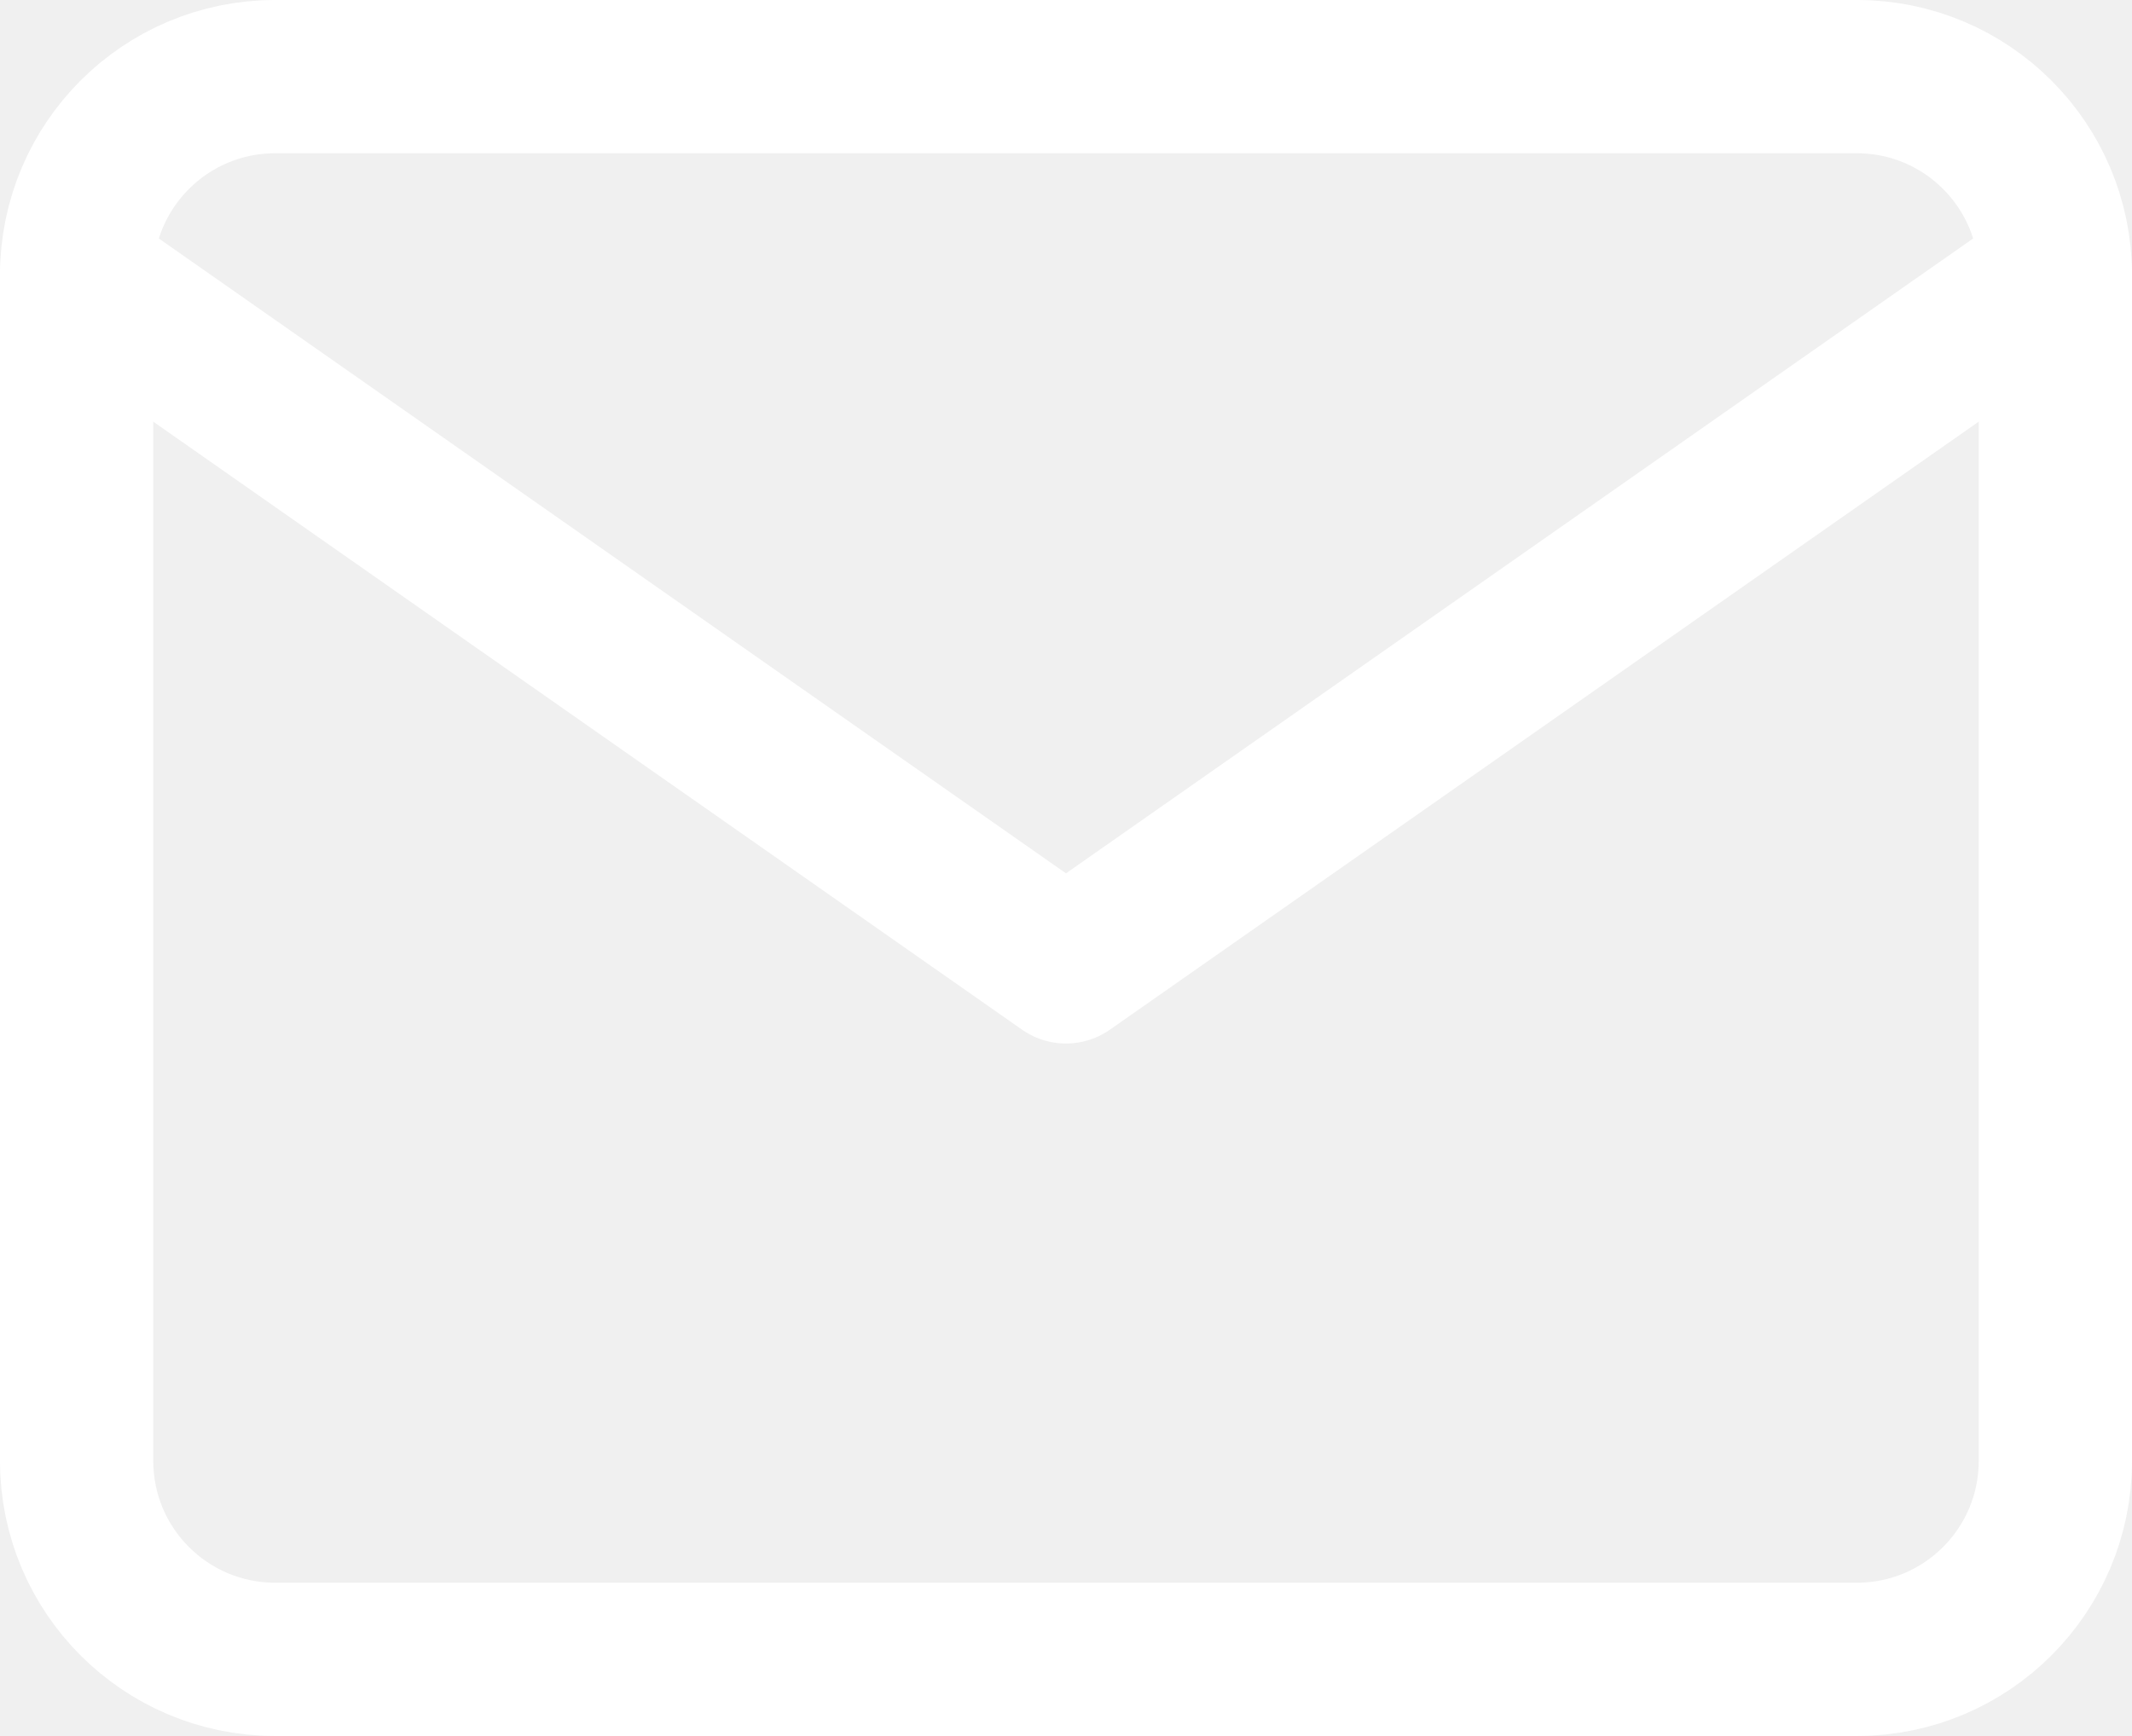
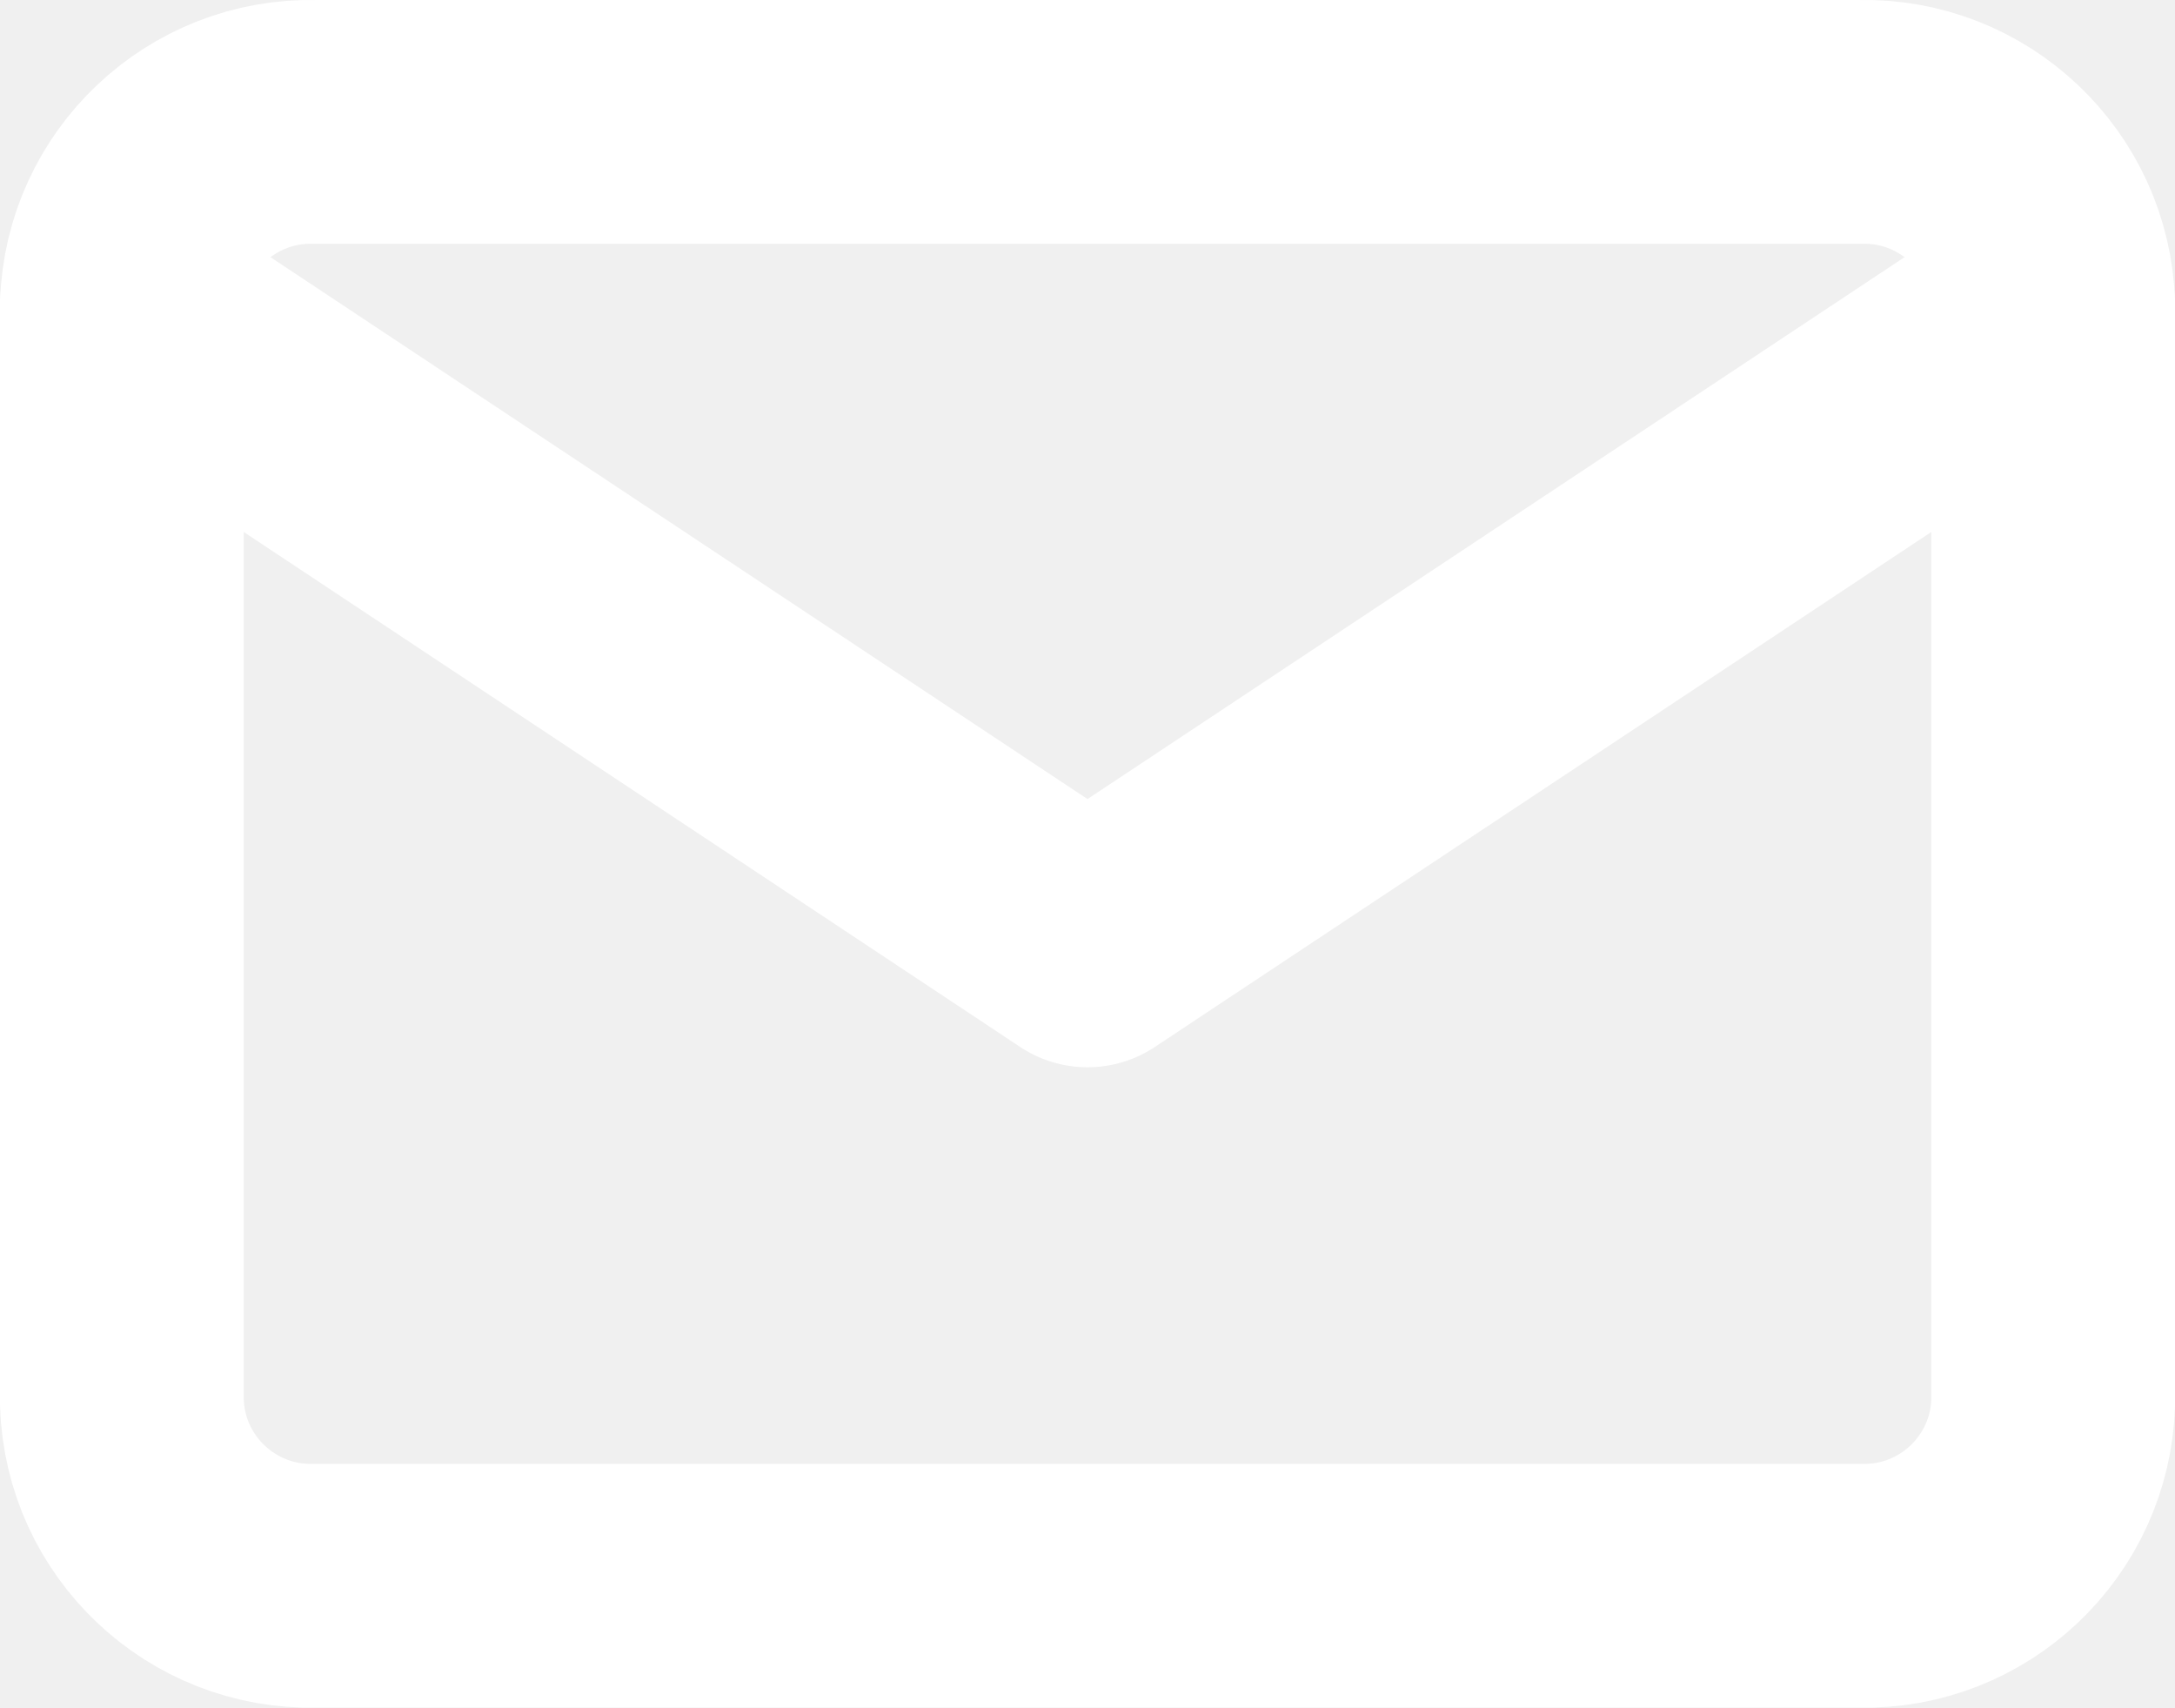
- <svg xmlns="http://www.w3.org/2000/svg" viewBox="0 0 41.727 33.981">
+ <svg xmlns="http://www.w3.org/2000/svg" viewBox="0 0 35.686 28.017">
  <defs>
    <style>
      .cls-1 {
        fill: none;
        stroke: #fff;
        stroke-linecap: round;
        stroke-linejoin: round;
-         stroke-width: 3px;
+         stroke-width: 4px;
      }
    </style>
  </defs>
-   <g id="mail" transform="translate(-0.5 -2.5)">
-     <path id="Path_21" data-name="Path 21" class="cls-1" d="M5.873,4H36.854a3.884,3.884,0,0,1,3.873,3.873V31.109a3.884,3.884,0,0,1-3.873,3.873H5.873A3.884,3.884,0,0,1,2,31.109V7.873A3.884,3.884,0,0,1,5.873,4Z" transform="translate(0 0)" />
-     <path id="Path_22" data-name="Path 22" class="cls-1" d="M40.727,6,21.363,19.554,2,6" transform="translate(0 1.873)" />
+   <g id="mail" transform="translate(0 -2)">
+     <path id="Path_21" data-name="Path 21" class="cls-1" d="M5.169,4H30.518a3.1,3.1,0,0,1,3.169,3V25.015a3.1,3.1,0,0,1-3.169,3H5.169a3.1,3.1,0,0,1-3.169-3V7A3.1,3.1,0,0,1,5.169,4Z" transform="translate(0 0)" />
+     <path id="Path_22" data-name="Path 22" class="cls-1" d="M33.686,6,17.843,16.507,2,6" transform="translate(0 1.002)" />
  </g>
</svg>
